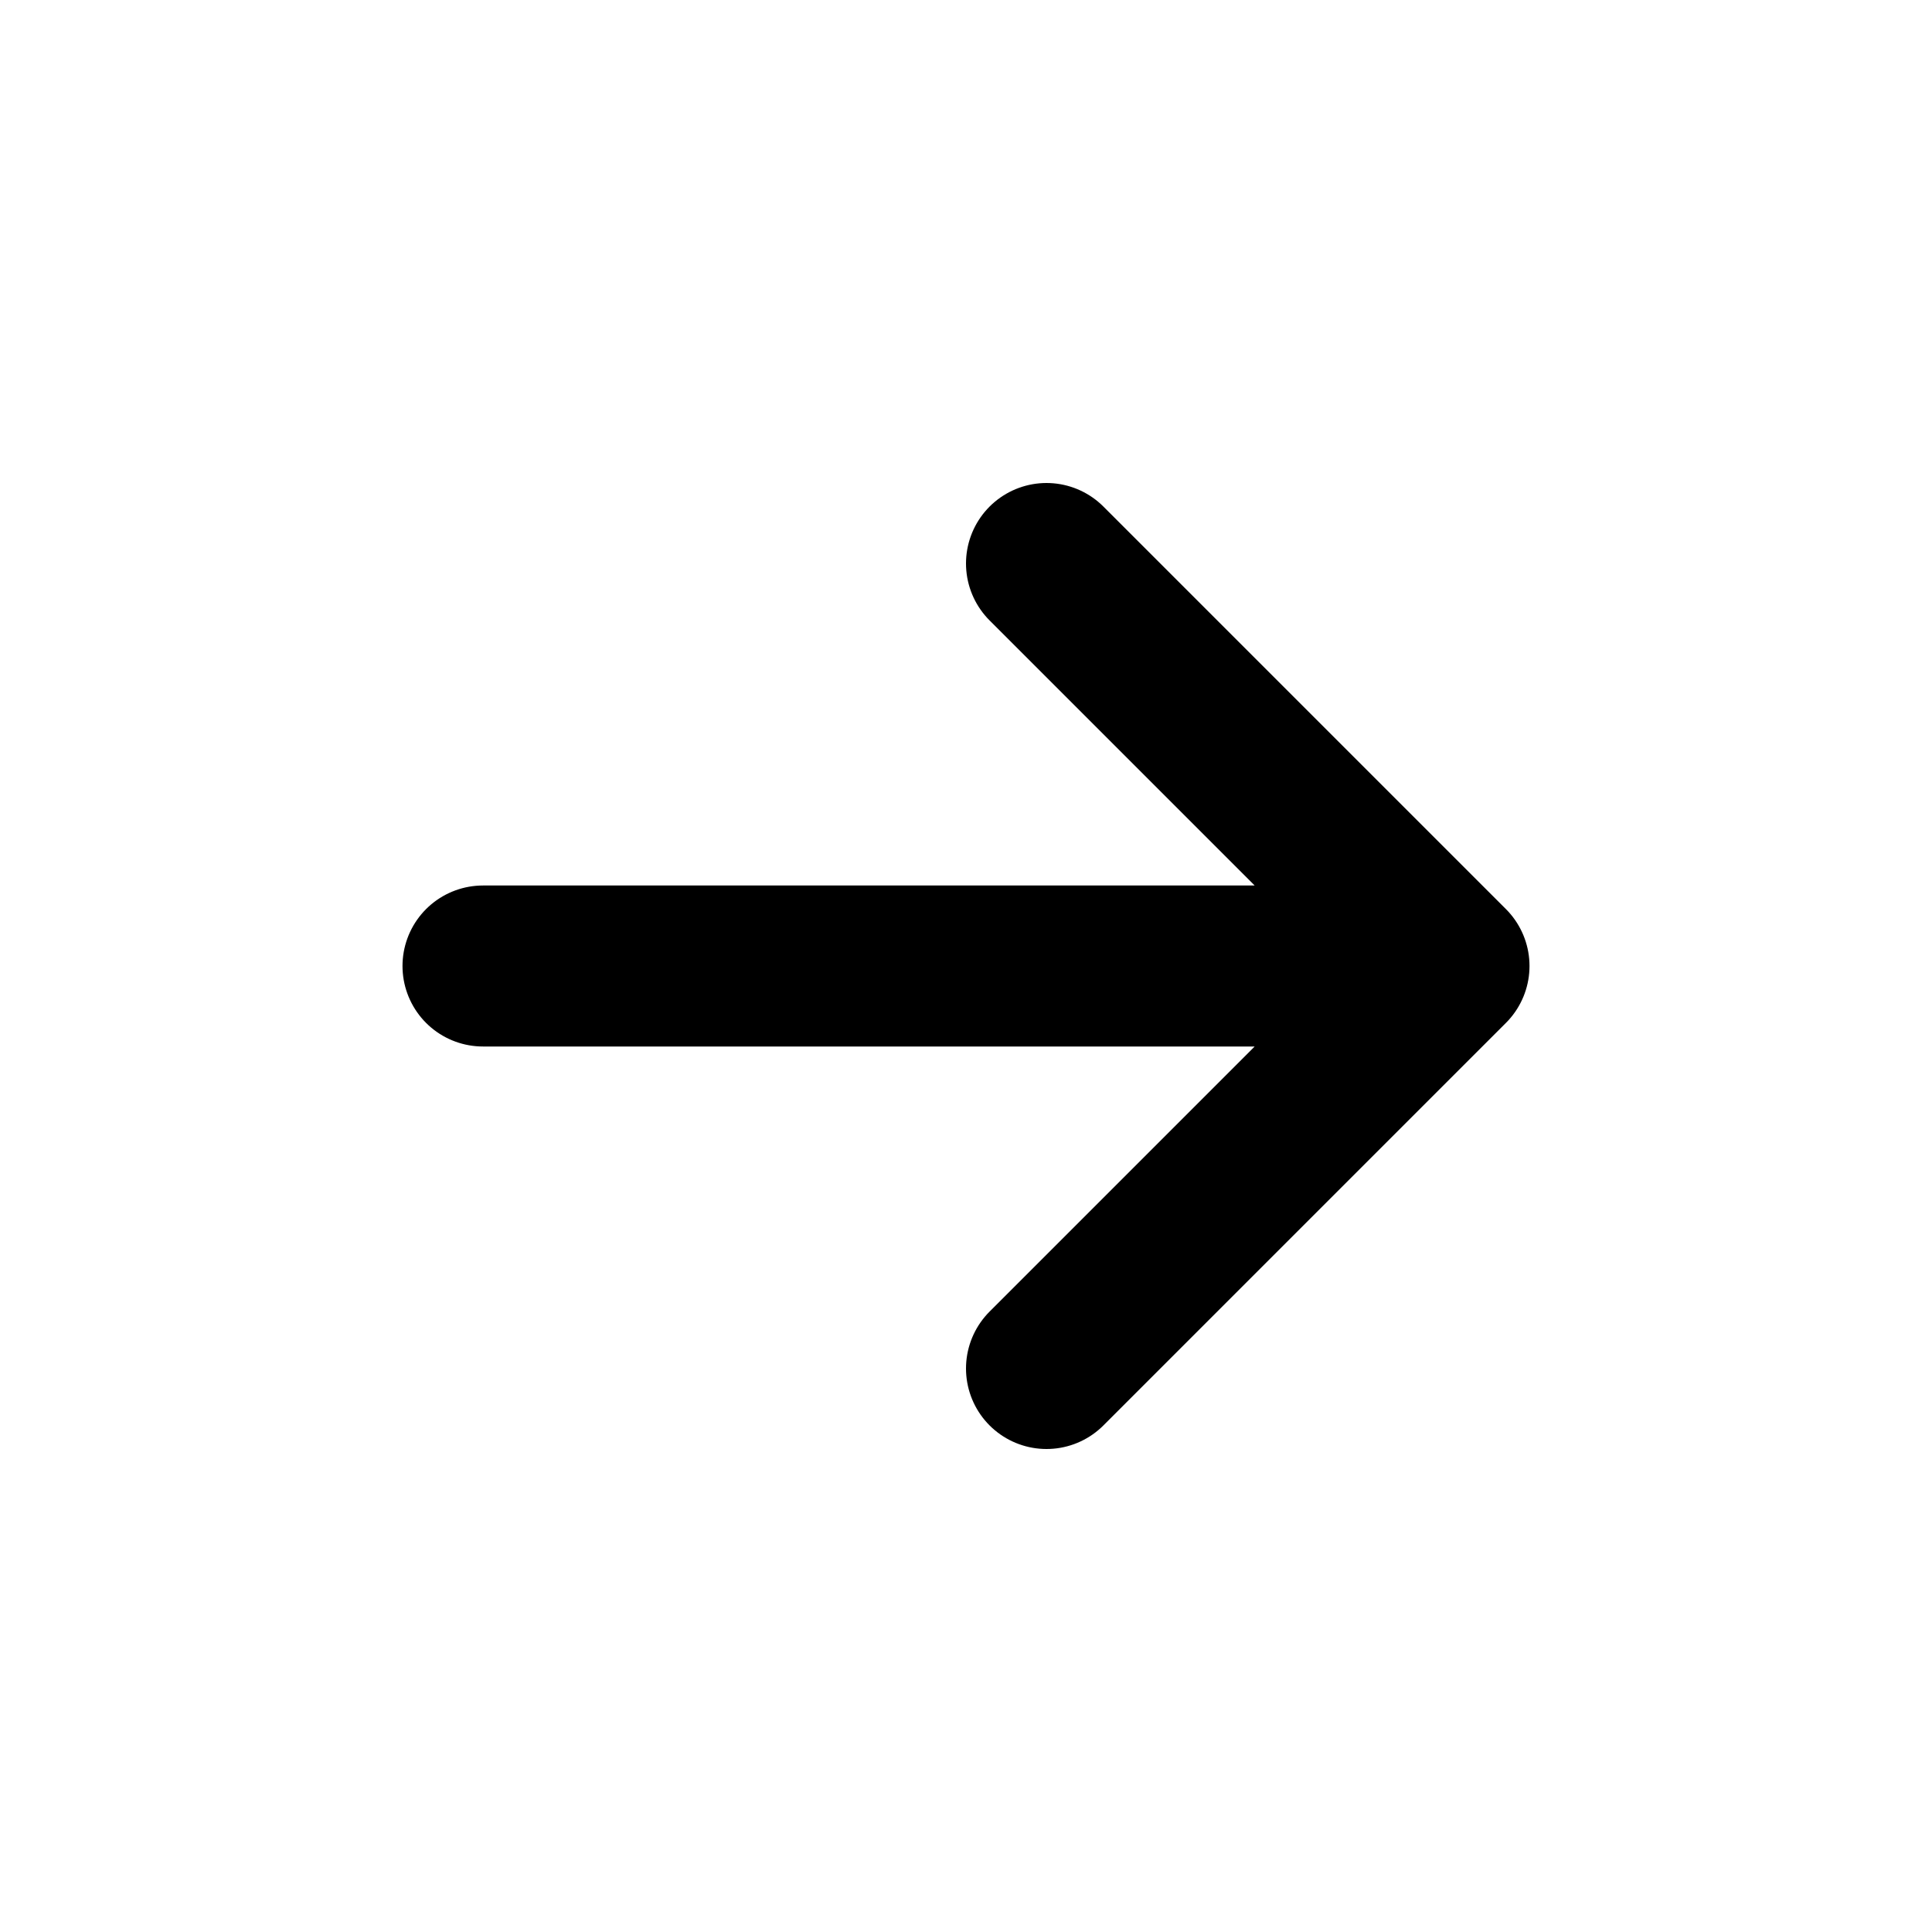
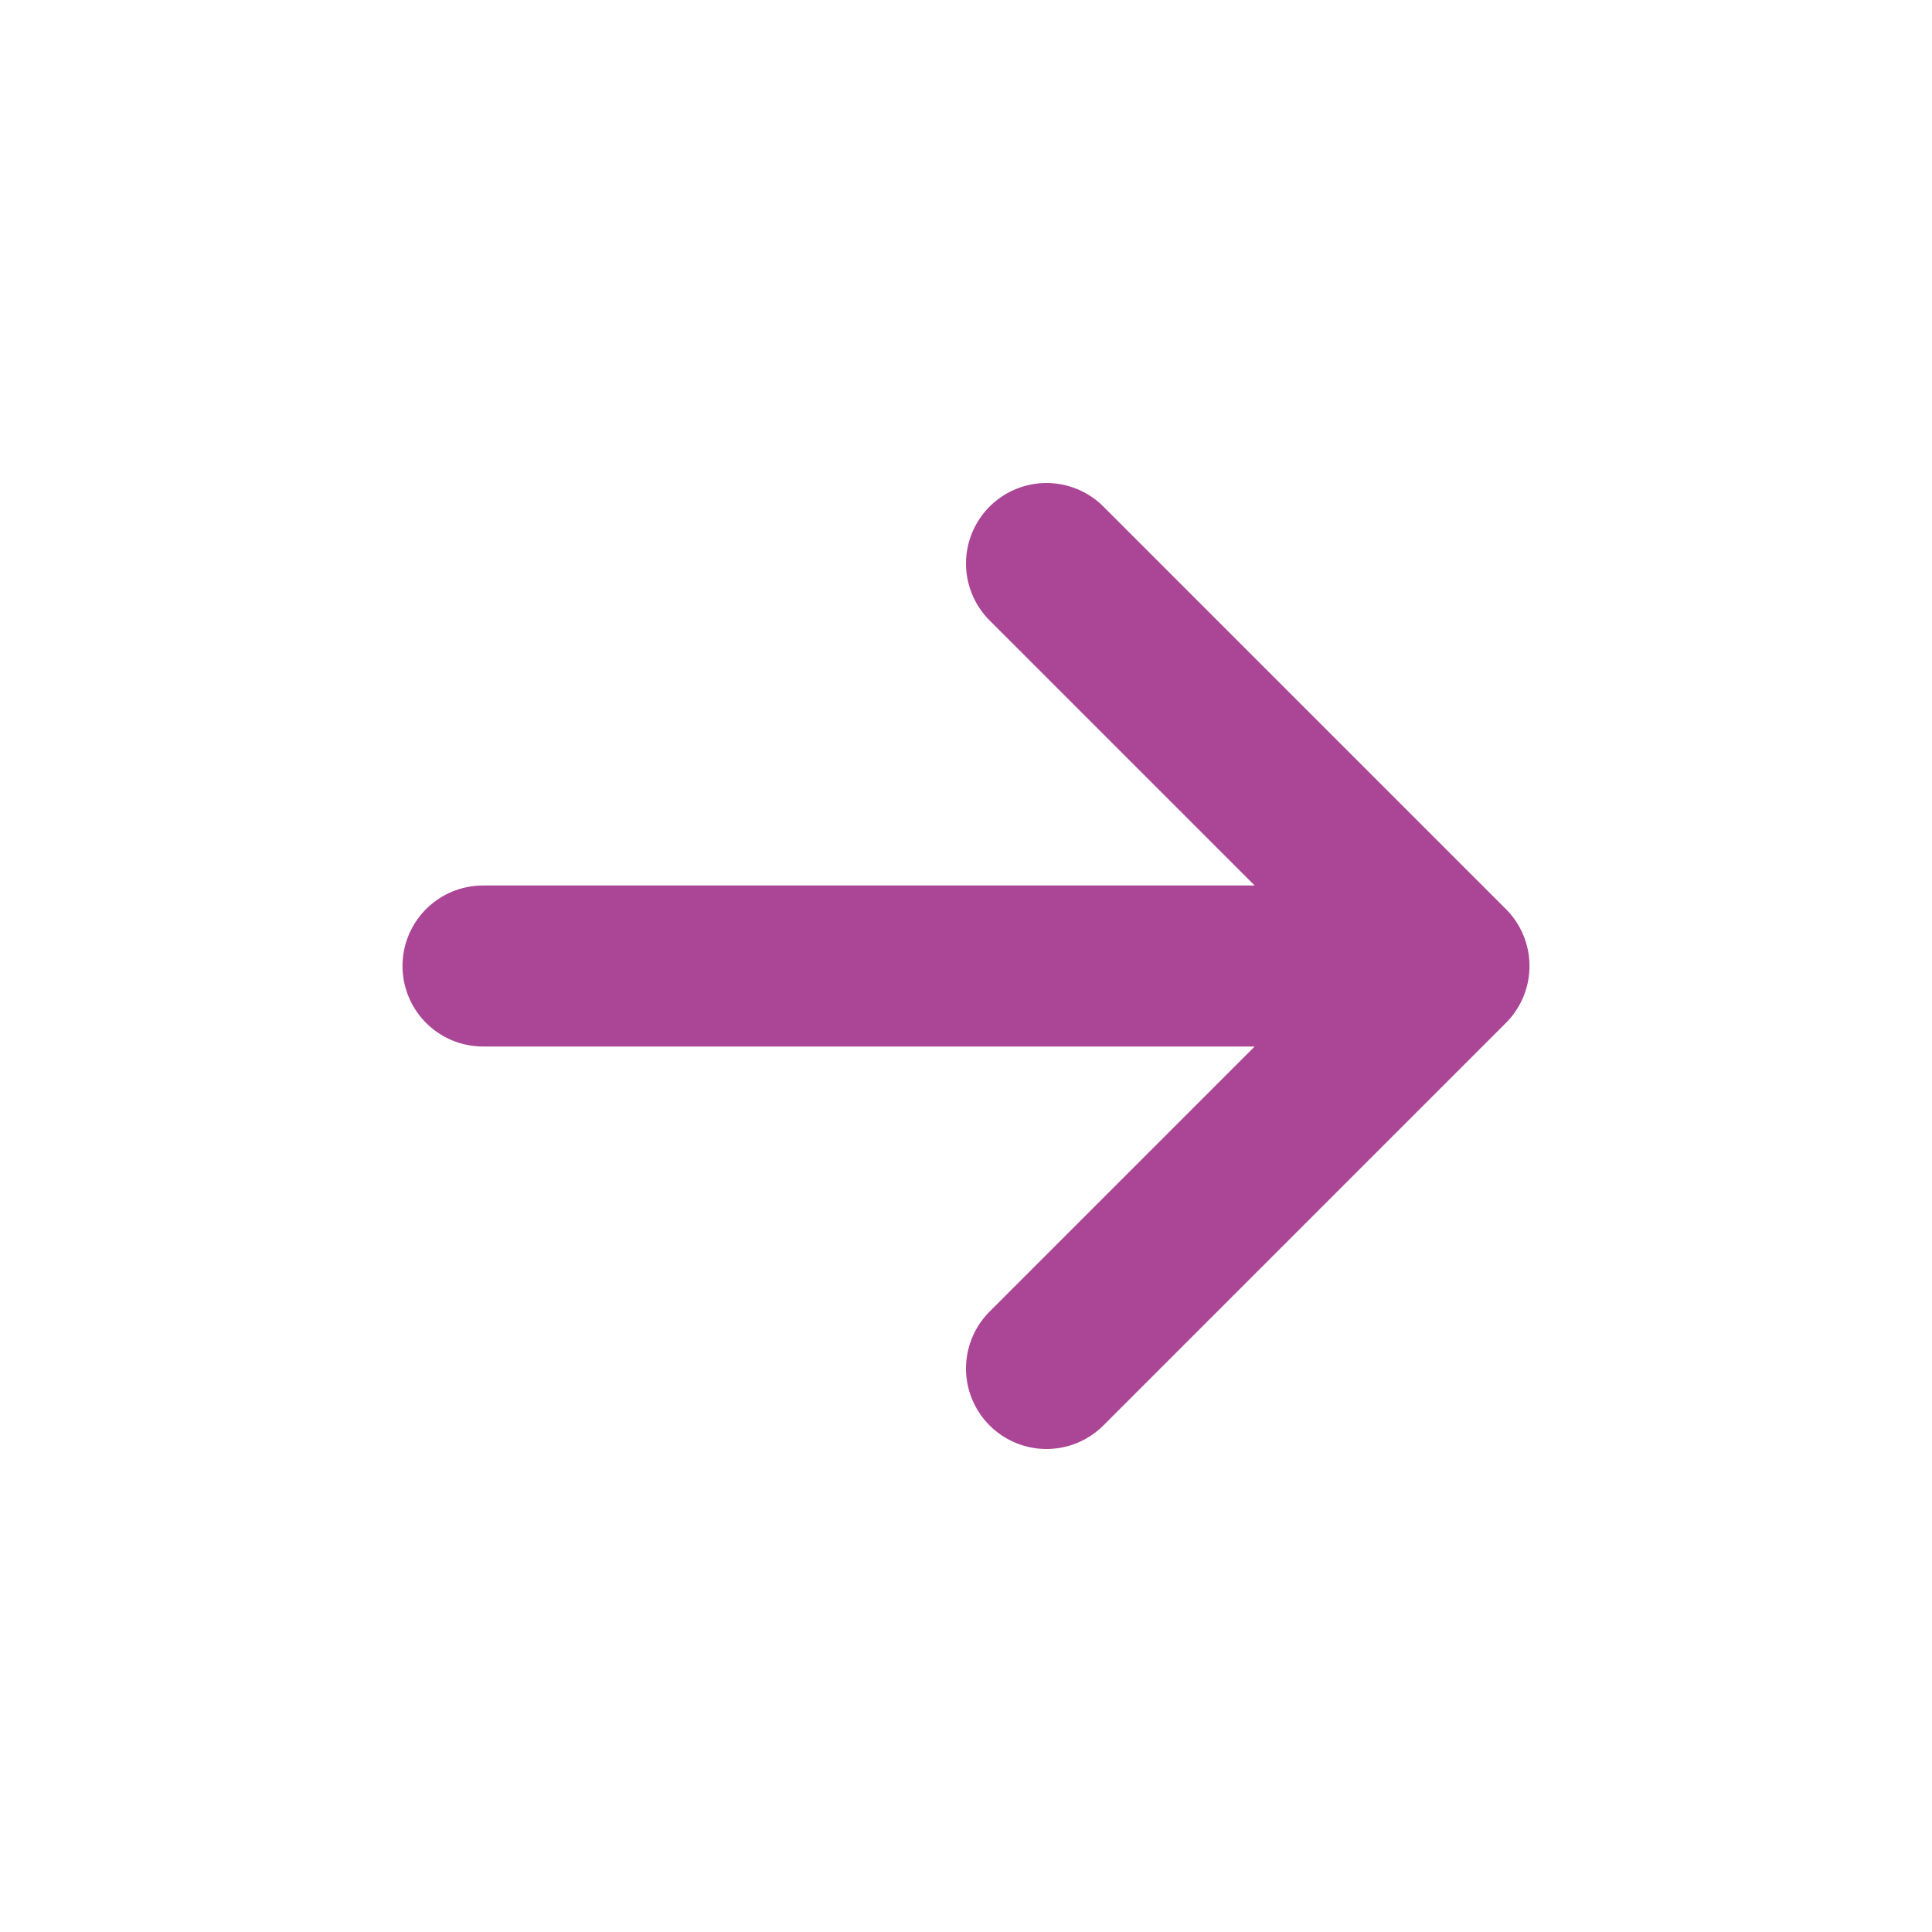
<svg xmlns="http://www.w3.org/2000/svg" width="800px" height="800px" viewBox="0 0 24 24" fill="none">
-   <path d="M6 12H18M18 12L13 7M18 12L13 17" stroke="#000000" stroke-width="2" stroke-linecap="round" stroke-linejoin="round" />
+   <path d="M6 12H18M18 12L13 7M18 12L13 17" stroke="#ab4696" stroke-width="2" stroke-linecap="round" stroke-linejoin="round" />
</svg>
